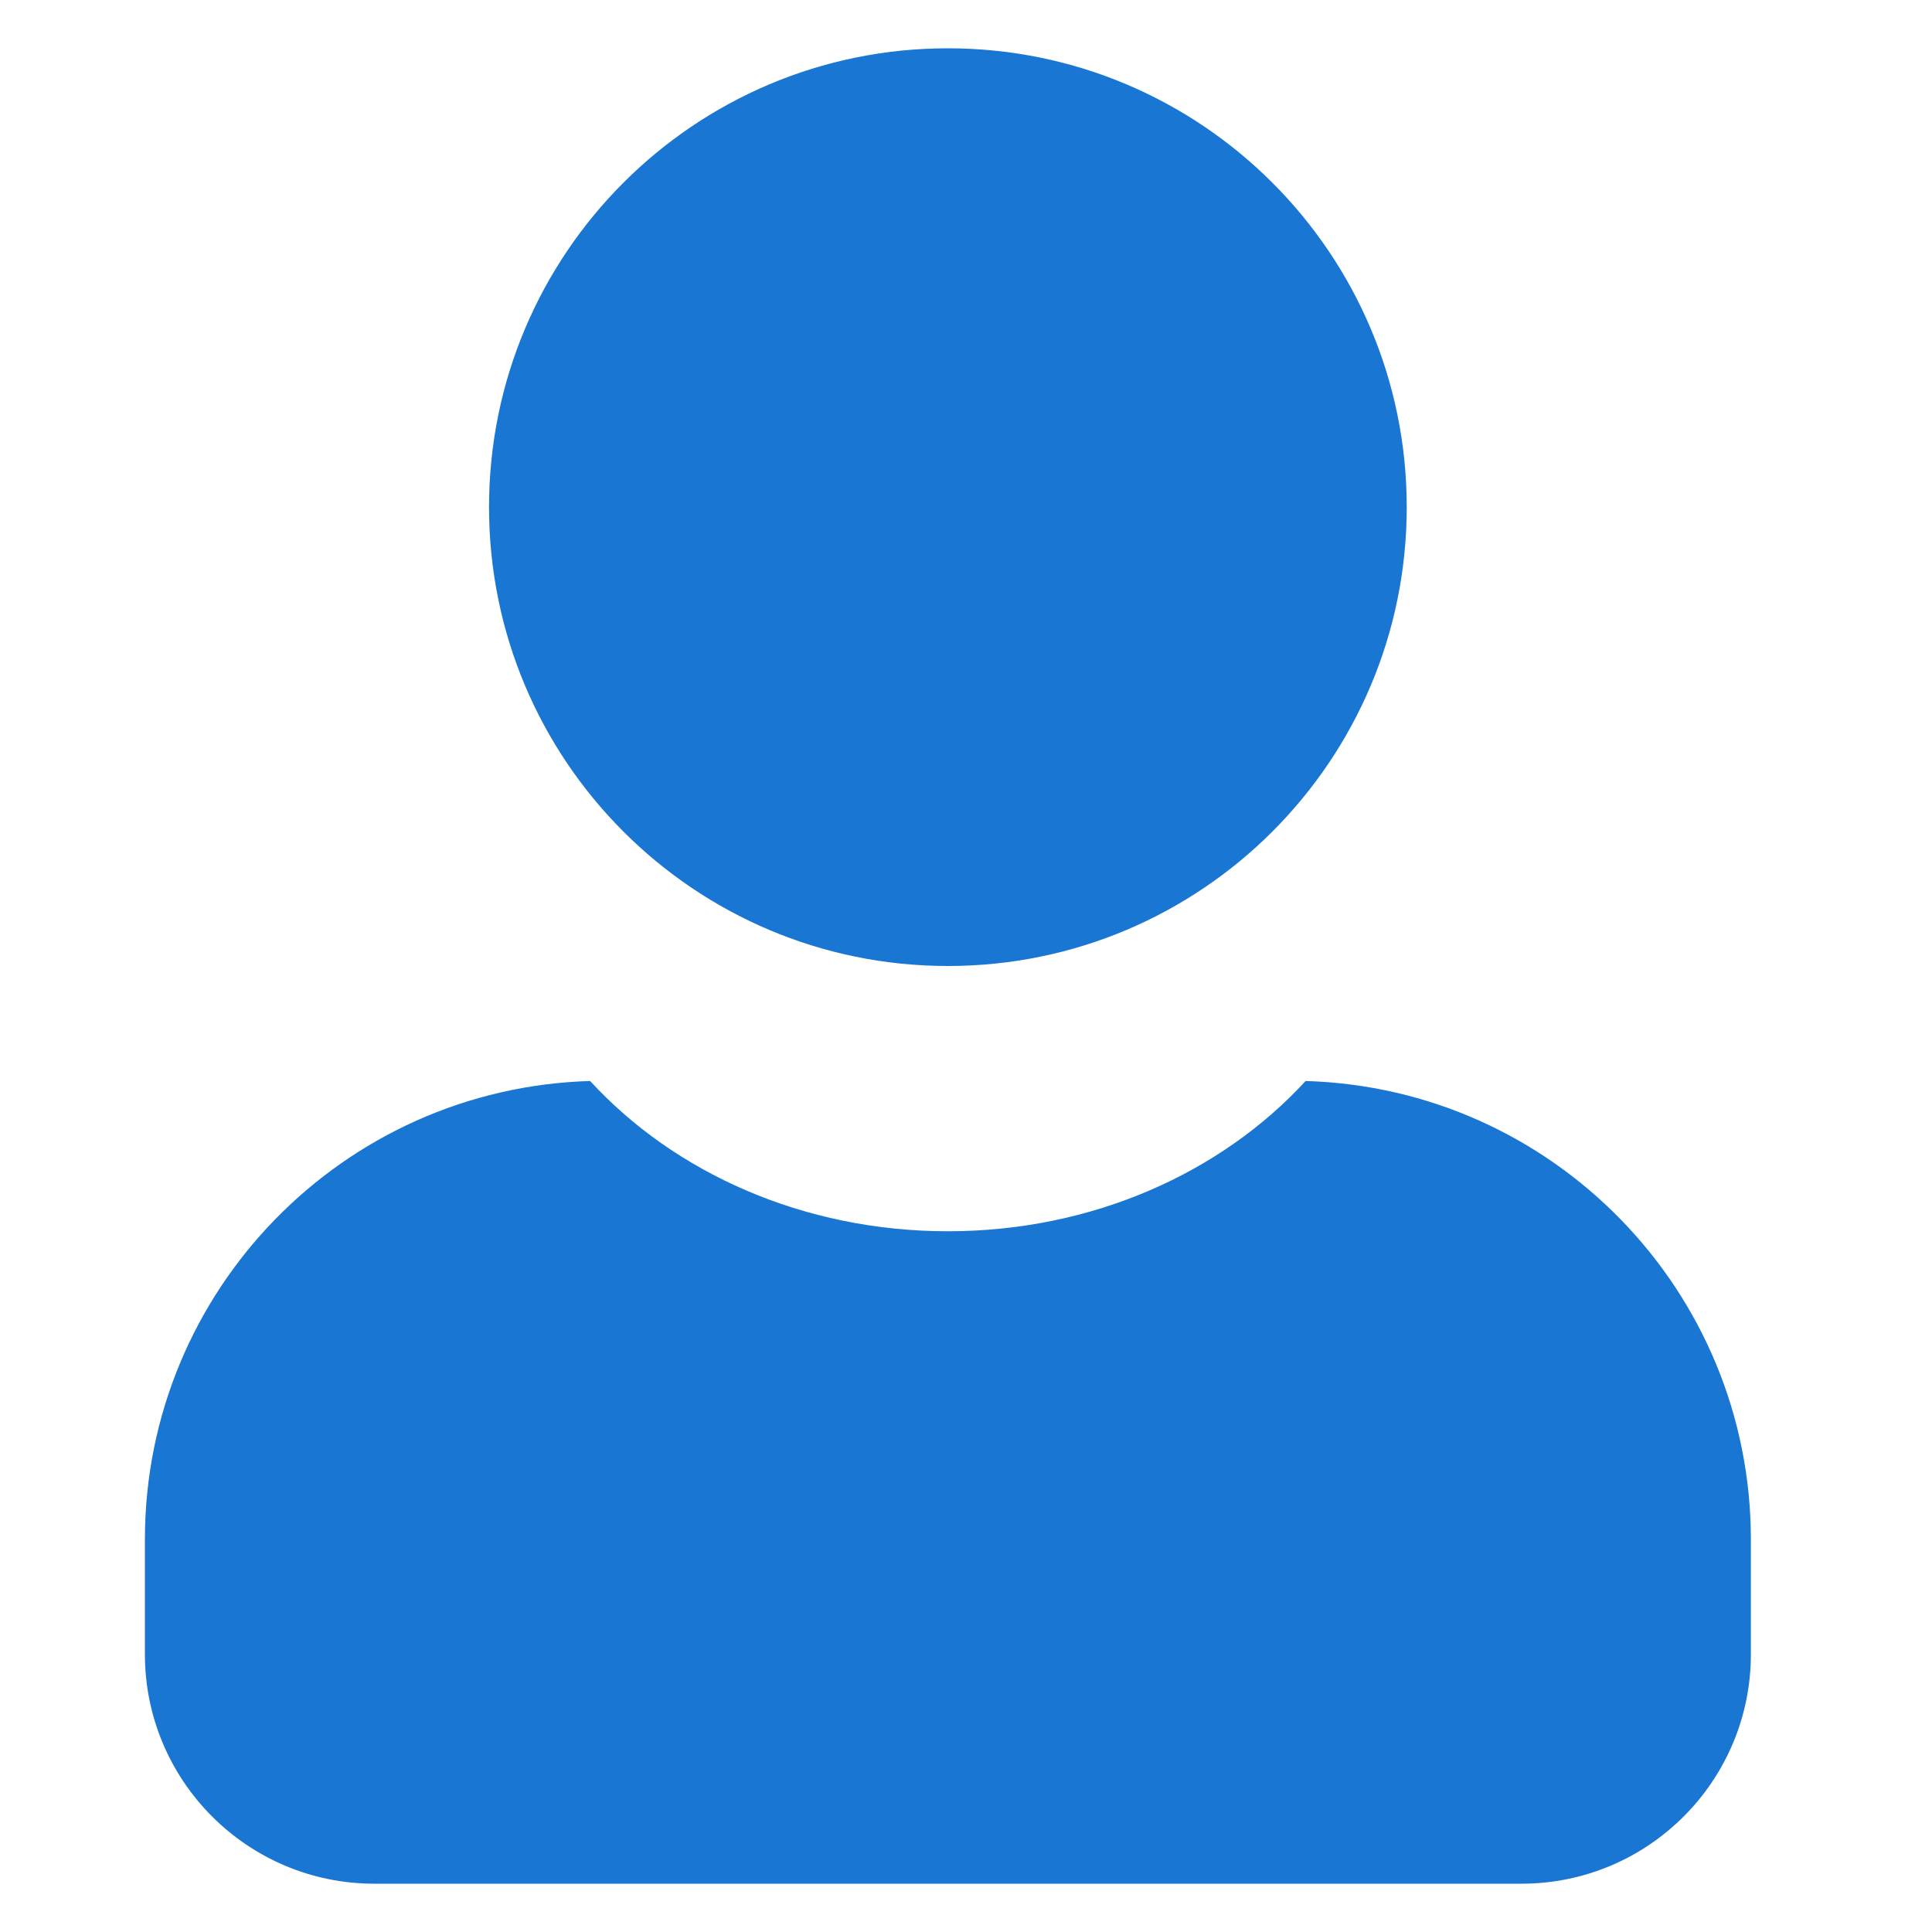
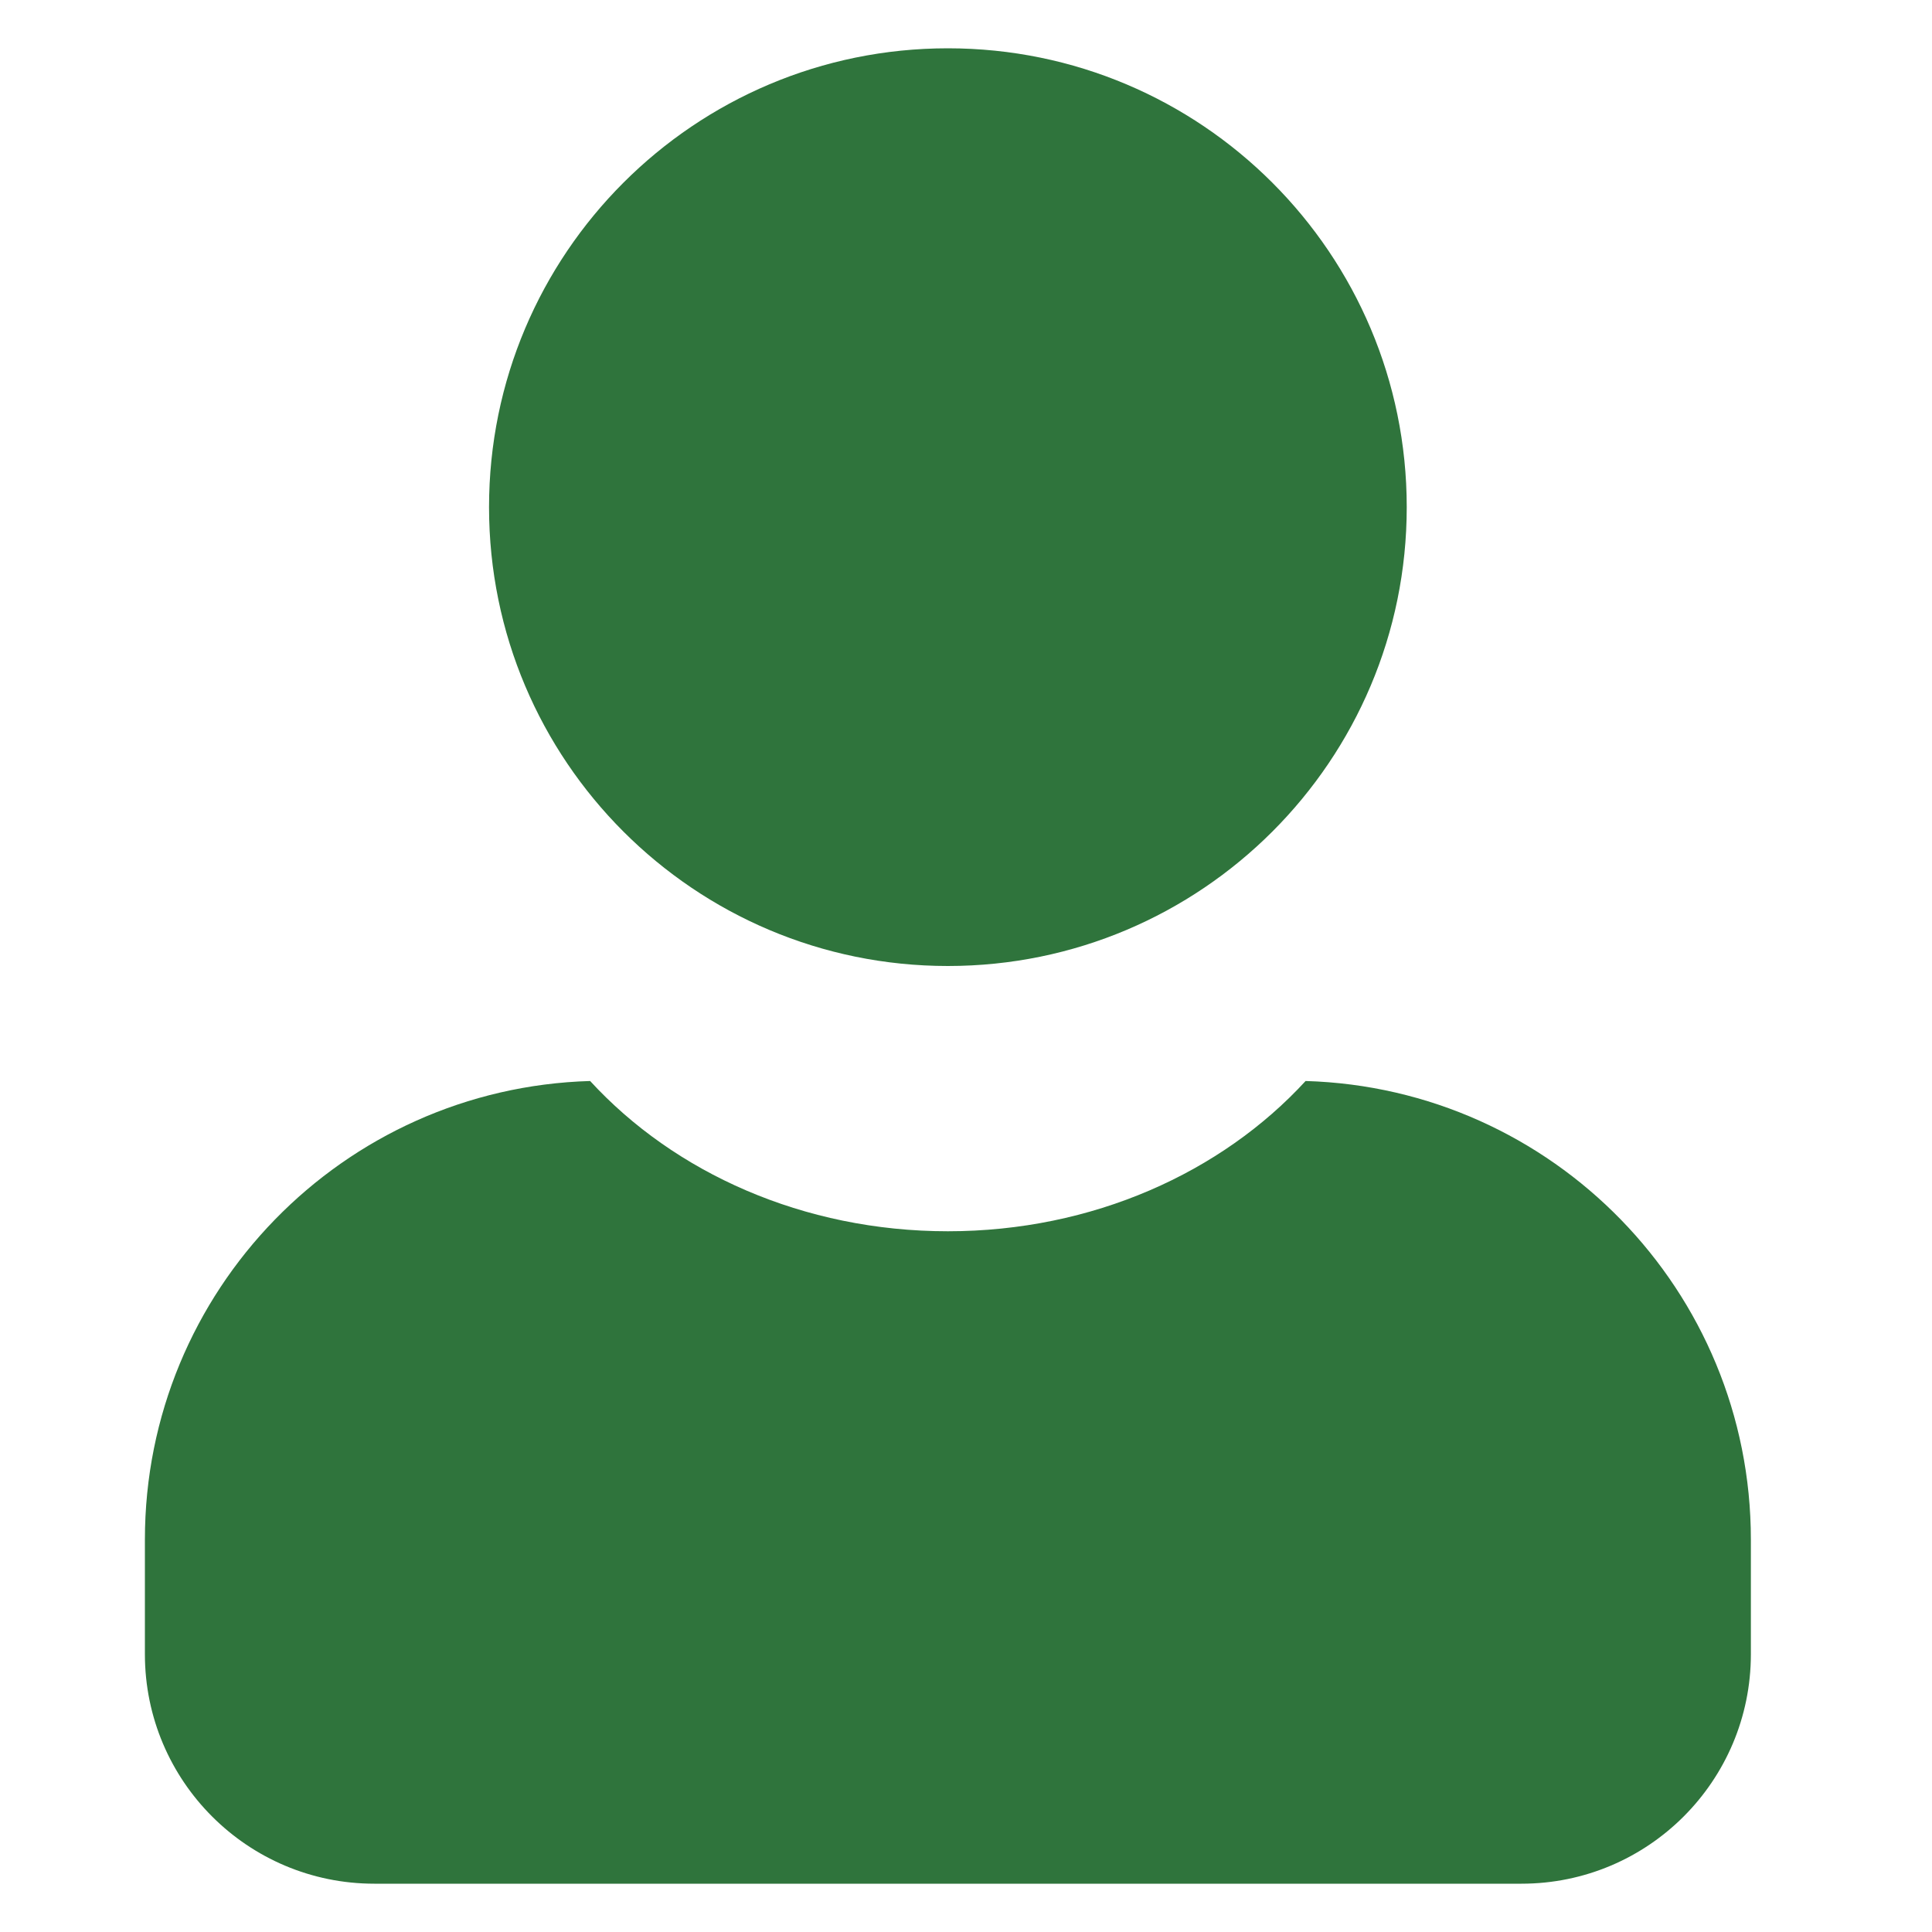
<svg xmlns="http://www.w3.org/2000/svg" width="40" height="40" viewBox="0 0 40 40" fill="none">
-   <path d="M29.125 10.5C29.125 15.746 24.872 20 19.625 20C14.378 20 10.125 15.746 10.125 10.5C10.125 5.253 14.378 1 19.625 1C24.872 1 29.125 5.253 29.125 10.5Z" fill="#1976D2" />
-   <path d="M27.031 22.381C32.148 22.53 36.25 26.723 36.25 31.875V34.25C36.249 36.873 34.123 39 31.5 39H7.75C5.127 39 3 36.873 3 34.249V31.874C3 26.722 7.102 22.53 12.218 22.381C13.959 24.277 16.629 25.492 19.625 25.492C22.62 25.492 25.29 24.277 27.031 22.381Z" fill="#1976D2" />
+   <path d="M29.125 10.5C29.125 15.746 24.872 20 19.625 20C14.378 20 10.125 15.746 10.125 10.5C10.125 5.253 14.378 1 19.625 1C24.872 1 29.125 5.253 29.125 10.5Z" fill="#2F743C" />
+   <path d="M27.031 22.381C32.148 22.53 36.25 26.723 36.25 31.875V34.25C36.249 36.873 34.123 39 31.5 39H7.75C5.127 39 3 36.873 3 34.249V31.874C3 26.722 7.102 22.53 12.218 22.381C13.959 24.277 16.629 25.492 19.625 25.492C22.62 25.492 25.29 24.277 27.031 22.381Z" fill="#2F743C" />
</svg>
